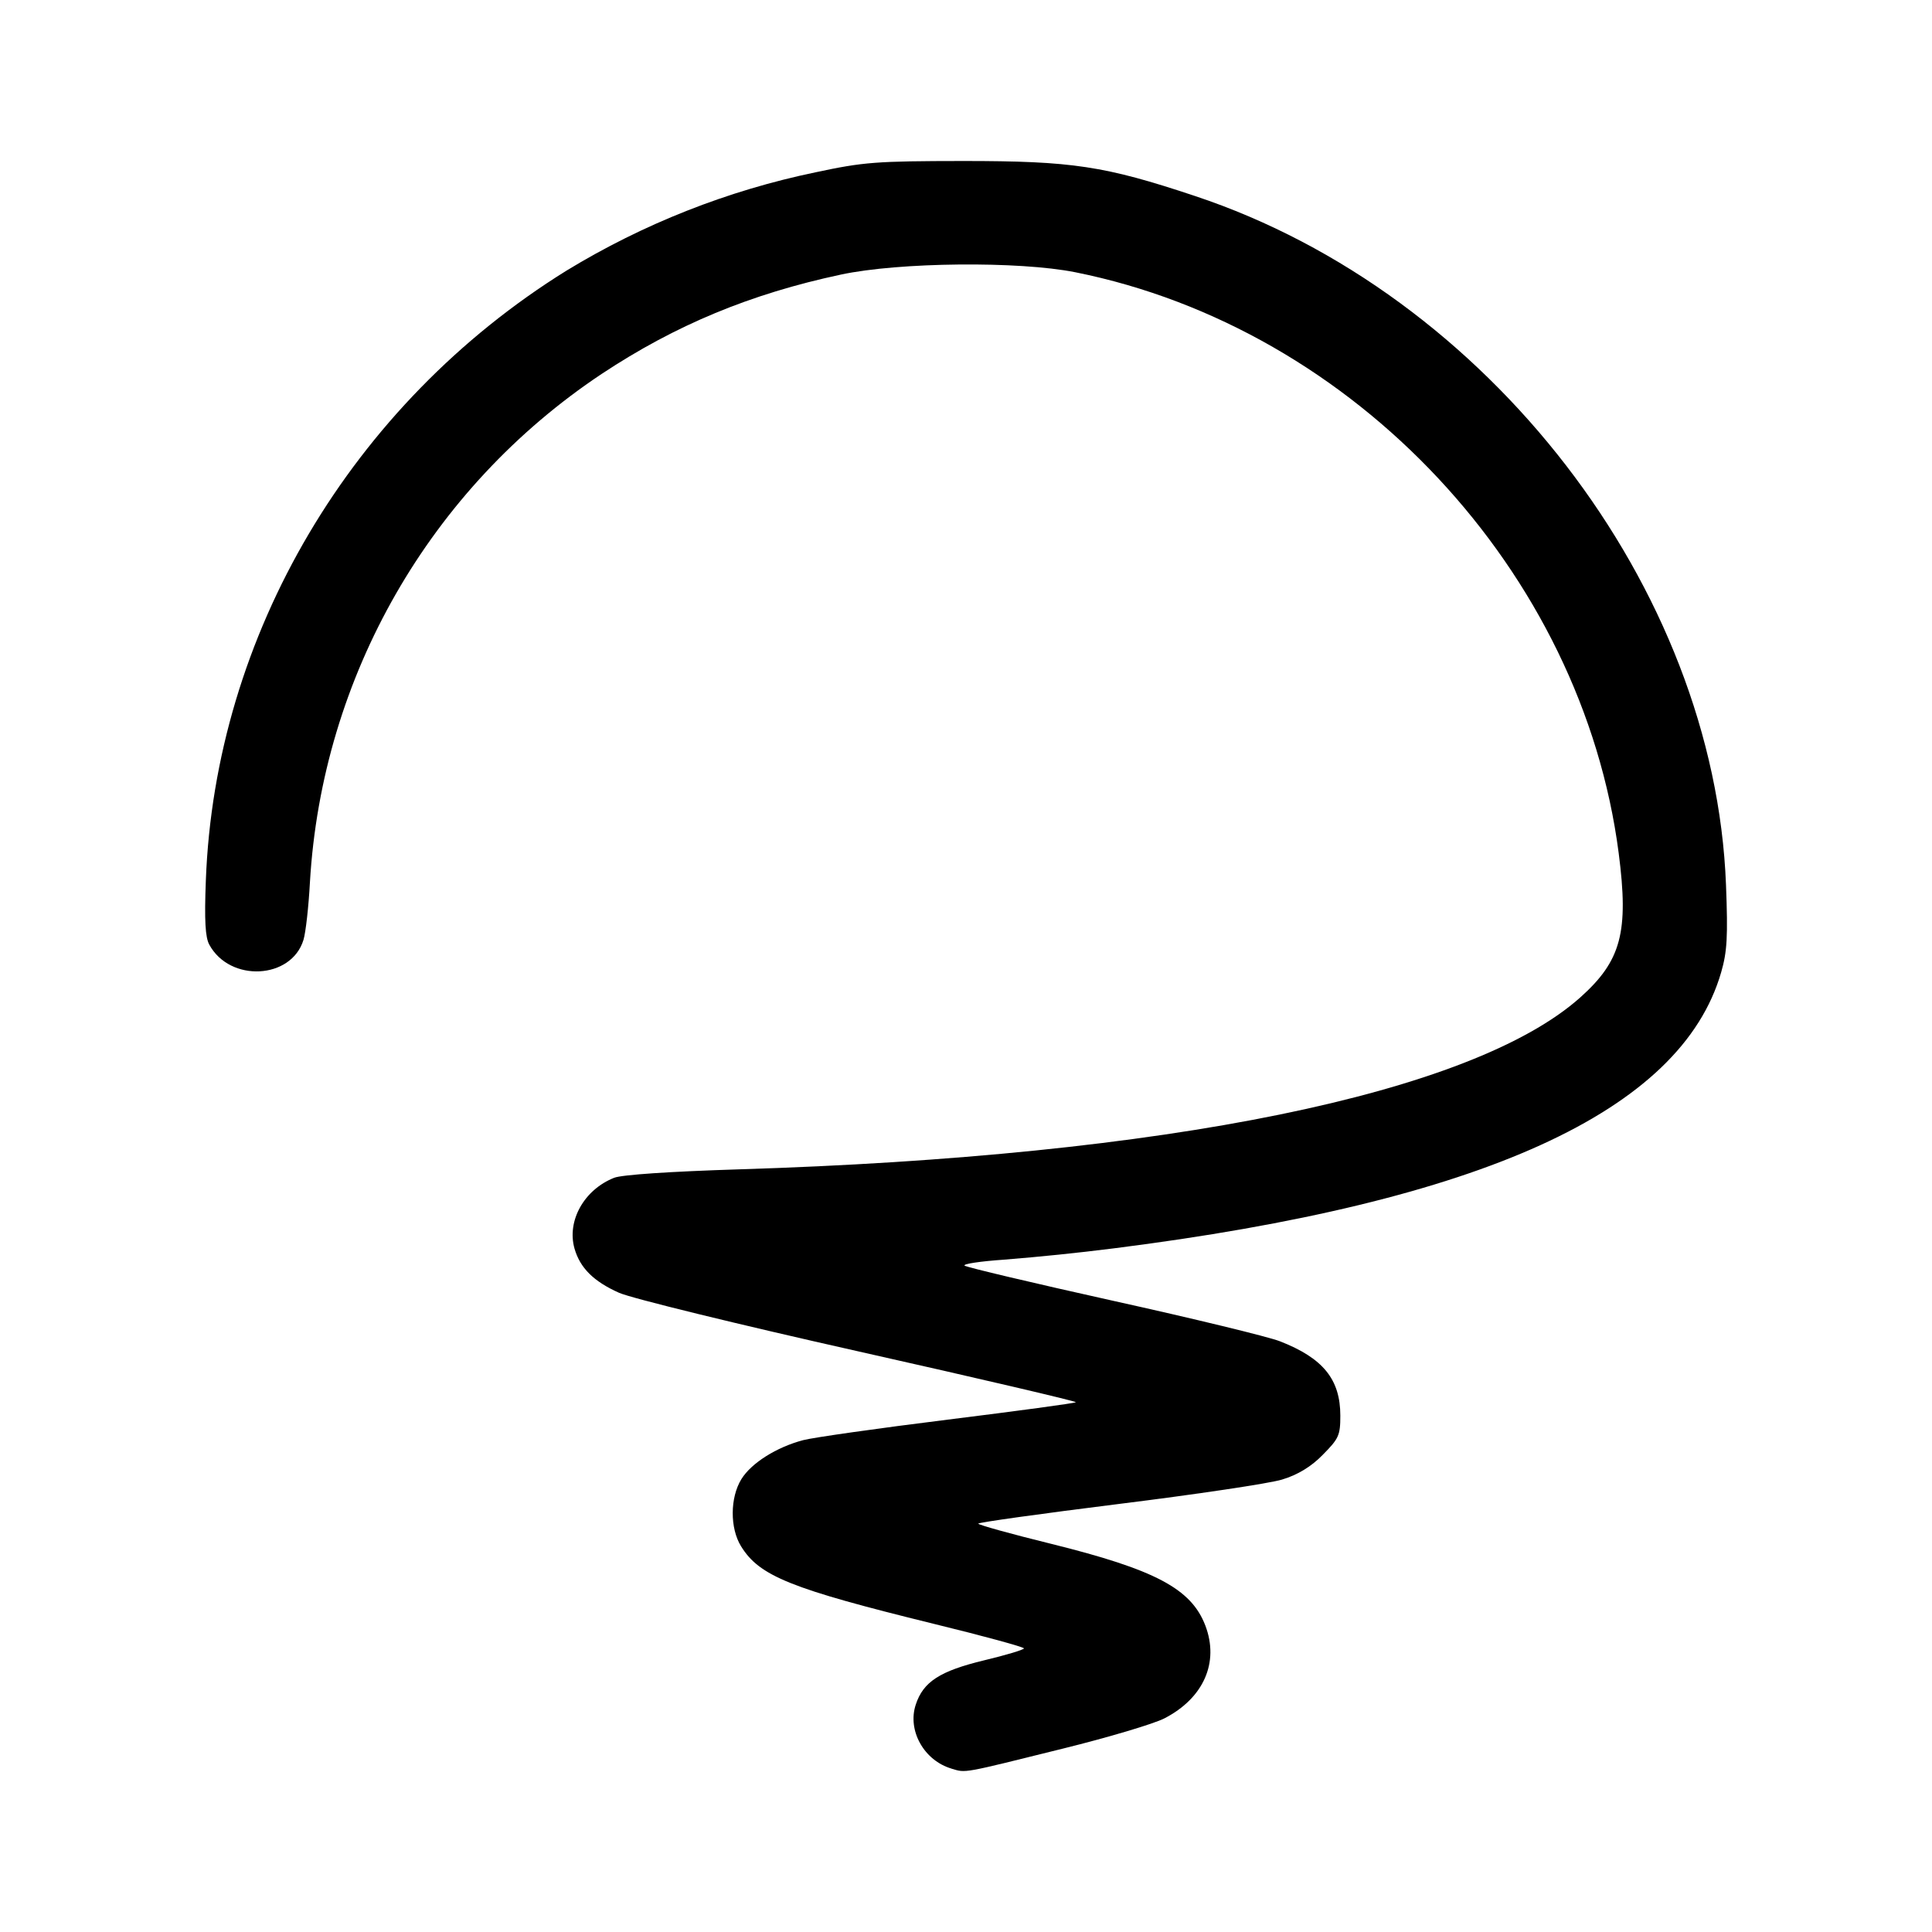
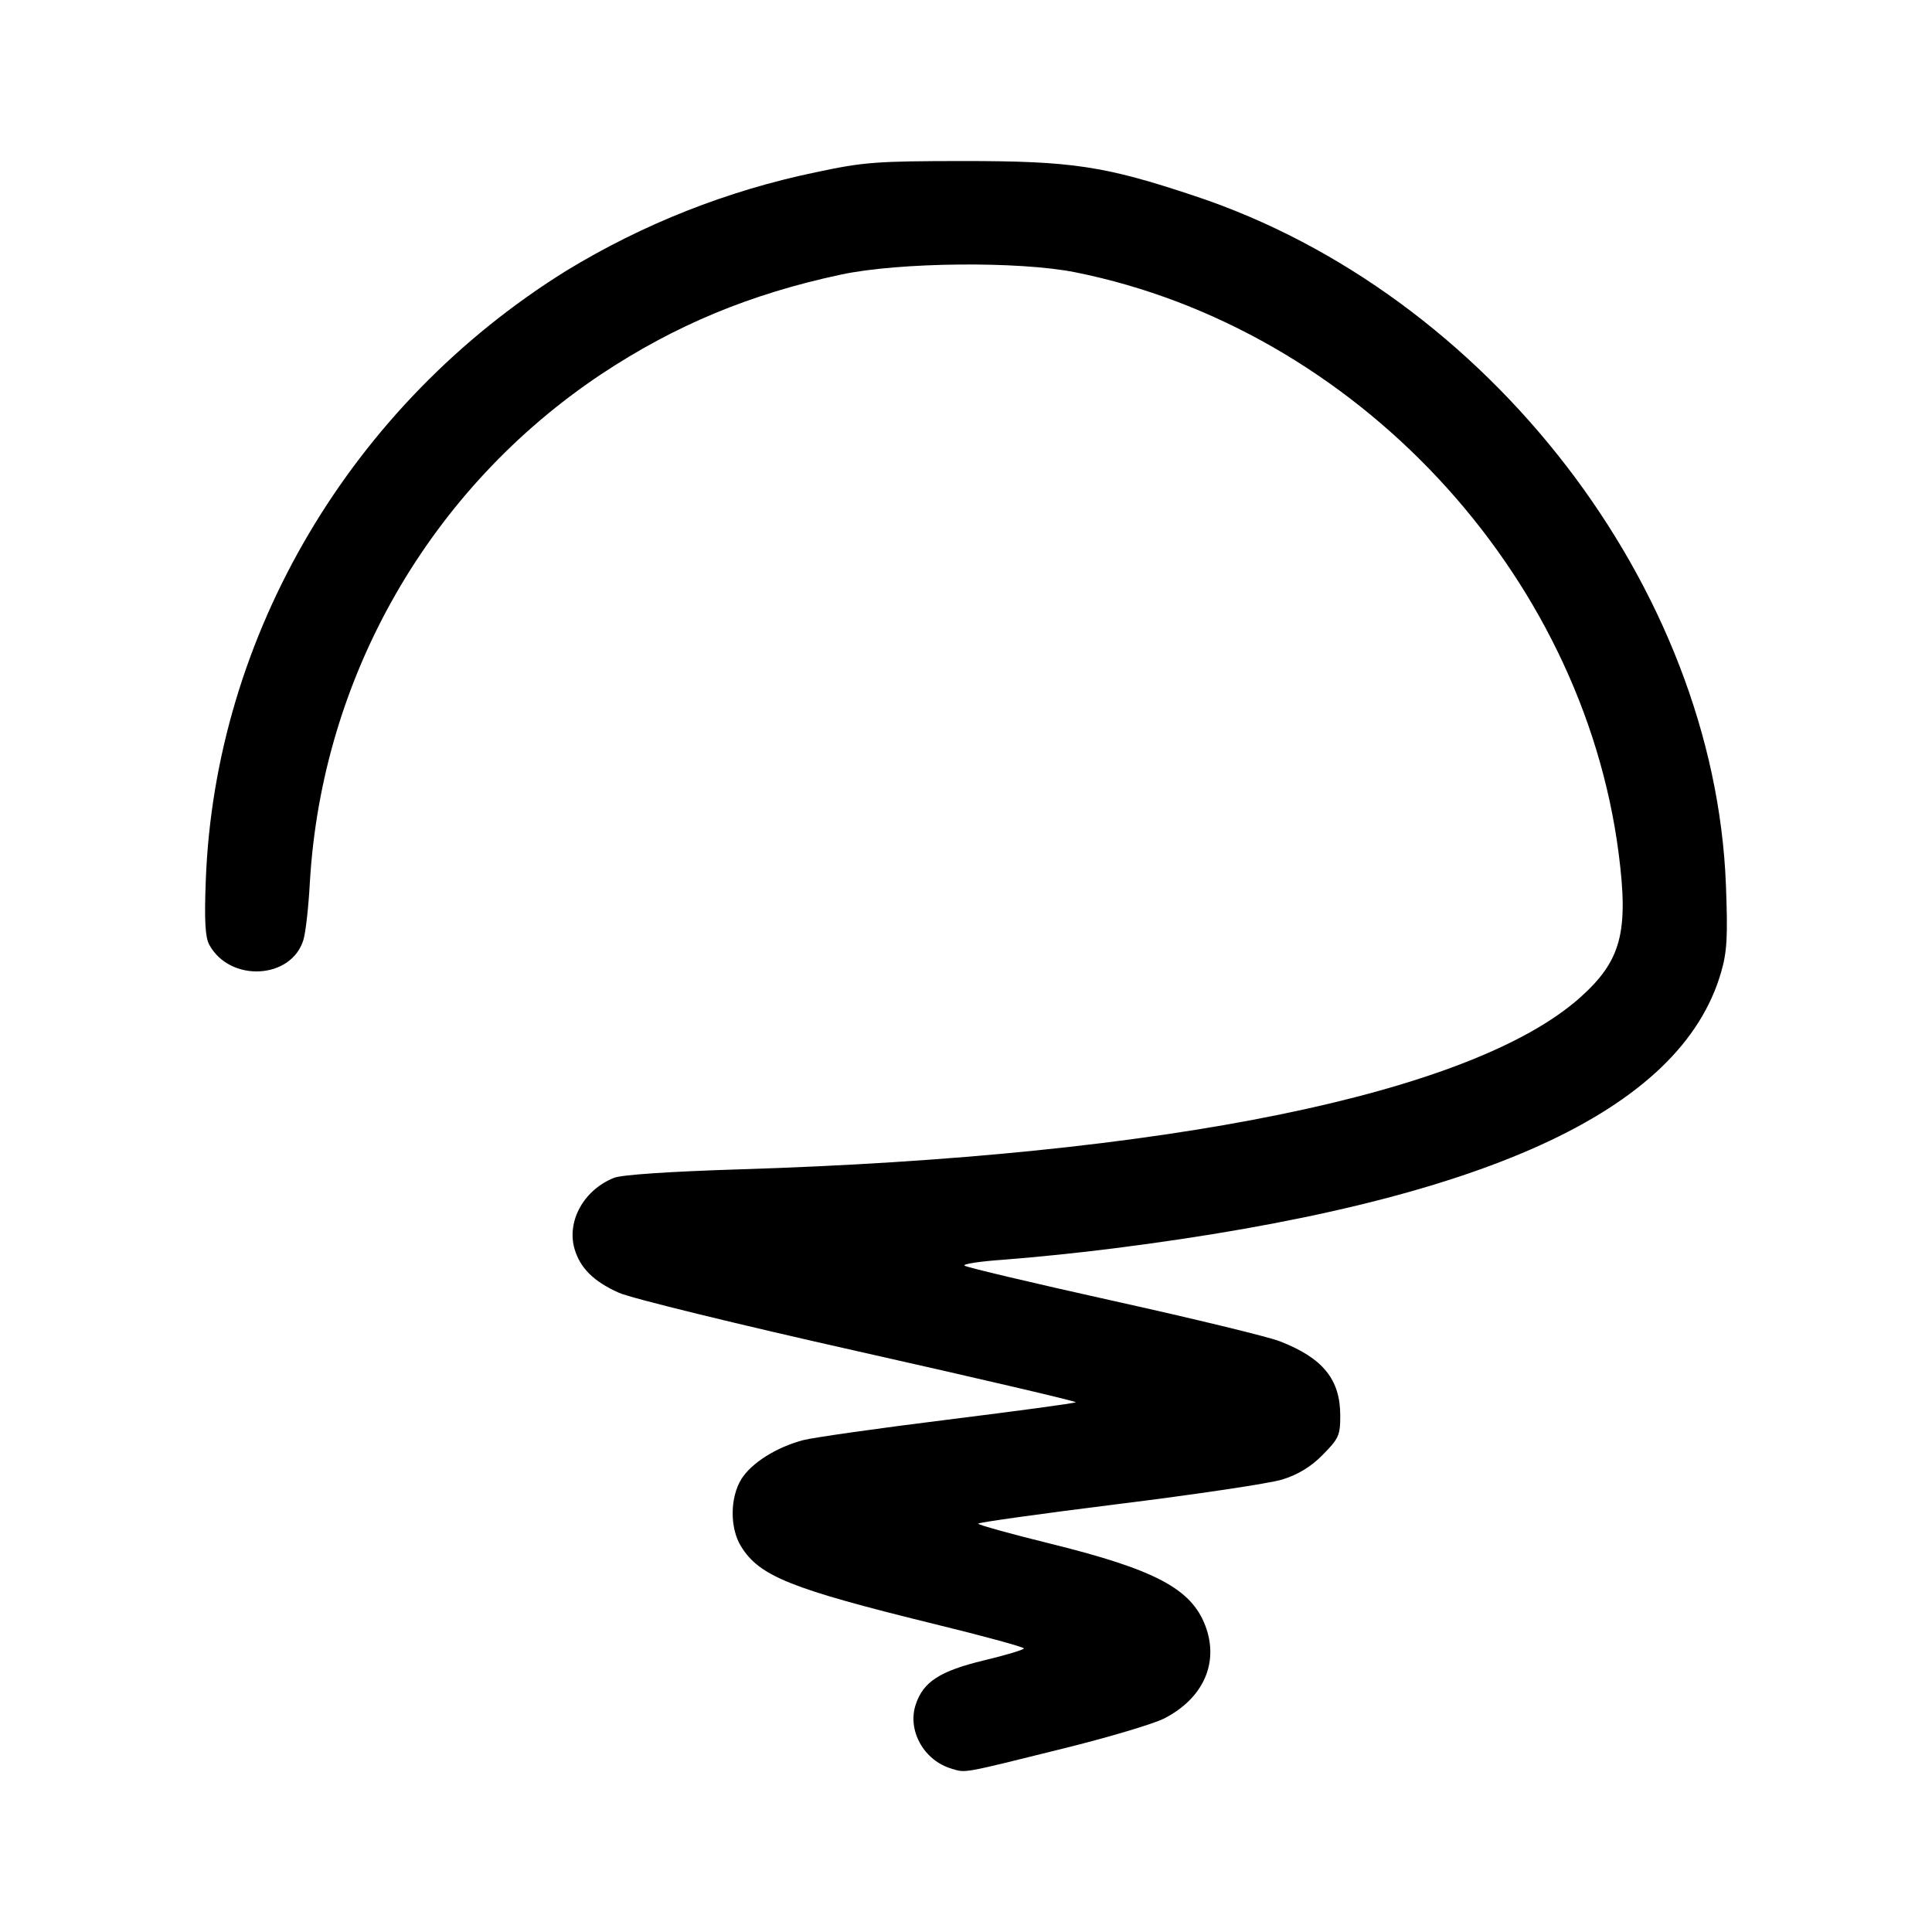
- <svg xmlns="http://www.w3.org/2000/svg" id="vector" width="24" height="24" viewBox="0 0 24 24">
-   <path fill="#000" d="M11.822,21.971c-0.343,-0.1 -0.553,-0.474 -0.446,-0.796 0.093,-0.284 0.3,-0.417 0.85,-0.55 0.272,-0.065 0.494,-0.132 0.494,-0.148 0,-0.017 -0.505,-0.155 -1.124,-0.306 -1.774,-0.436 -2.162,-0.592 -2.39,-0.962 -0.14,-0.226 -0.138,-0.605 0.004,-0.835 0.124,-0.2 0.435,-0.396 0.767,-0.484 0.126,-0.033 0.935,-0.148 1.798,-0.255 0.862,-0.107 1.578,-0.204 1.59,-0.216 0.01,-0.011 -1.202,-0.295 -2.695,-0.63 -1.493,-0.335 -2.834,-0.663 -2.981,-0.73 -0.314,-0.14 -0.483,-0.308 -0.552,-0.548 -0.098,-0.344 0.118,-0.732 0.492,-0.88 0.095,-0.038 0.692,-0.078 1.55,-0.105 5.312,-0.163 9.107,-0.938 10.45,-2.134 0.511,-0.456 0.606,-0.812 0.479,-1.794 -0.453,-3.497 -3.28,-6.52 -6.75,-7.216 -0.7,-0.14 -2.188,-0.126 -2.912,0.029 -1.124,0.24 -2.054,0.626 -2.972,1.234A8.161,8.161 0,0 0,3.85 10.96c-0.016,0.301 -0.052,0.623 -0.08,0.715 -0.15,0.492 -0.914,0.531 -1.17,0.06 -0.05,-0.091 -0.062,-0.3 -0.043,-0.796 0.113,-3.05 1.809,-5.918 4.48,-7.577a9.768,9.768 0,0 1,3.096 -1.222c0.596,-0.127 0.748,-0.139 1.838,-0.14 1.346,0 1.751,0.06 2.874,0.435 3.639,1.21 6.454,4.863 6.596,8.557 0.025,0.646 0.014,0.83 -0.06,1.086 -0.5,1.73 -2.97,2.852 -7.549,3.43a30.42,30.42 0,0 1,-1.36 0.14c-0.292,0.02 -0.513,0.053 -0.49,0.074 0.022,0.02 0.855,0.217 1.85,0.438 0.995,0.22 1.926,0.446 2.068,0.502 0.536,0.209 0.75,0.473 0.75,0.924 0,0.246 -0.019,0.285 -0.22,0.488a1.16,1.16 0,0 1,-0.505 0.306c-0.156,0.048 -1.069,0.184 -2.028,0.303 -0.96,0.12 -1.744,0.229 -1.745,0.244 0,0.015 0.406,0.128 0.902,0.25 1.296,0.321 1.744,0.558 1.919,1.016 0.175,0.458 -0.021,0.903 -0.51,1.154 -0.13,0.067 -0.697,0.236 -1.26,0.375 -1.264,0.314 -1.2,0.302 -1.38,0.25z" id="path_0" />
+ <svg xmlns="http://www.w3.org/2000/svg" id="vector" width="192" height="192" version="1.1" viewBox="0 0 192 192">
+   <path d="m94.57 175.77c-2.744-0.8-4.424-3.792-3.568-6.368 0.744-2.272 2.4-3.336 6.8-4.4 2.176-0.52 3.952-1.056 3.952-1.184 0-0.136-4.04-1.24-8.992-2.448-14.192-3.488-17.296-4.736-19.12-7.696-1.12-1.808-1.104-4.84 0.032-6.68 0.992-1.6 3.48-3.168 6.136-3.872 1.008-0.264 7.48-1.184 14.384-2.04 6.896-0.856 12.624-1.632 12.72-1.728 0.08-0.088-9.616-2.36-21.56-5.04s-22.672-5.304-23.848-5.84c-2.512-1.12-3.864-2.464-4.416-4.384-0.784-2.752 0.944-5.856 3.936-7.04 0.76-0.304 5.536-0.624 12.4-0.84 42.495-1.304 72.855-7.504 83.599-17.072 4.088-3.648 4.848-6.496 3.832-14.352-3.624-27.976-26.24-52.159-53.999-57.727-5.6-1.12-17.504-1.008-23.296 0.232-8.992 1.92-16.432 5.008-23.776 9.872a65.287 65.287 0 0 0-28.992 50.519c-0.128 2.408-0.416 4.984-0.64 5.72-1.2 3.936-7.312 4.248-9.36 0.48-0.4-0.728-0.496-2.4-0.344-6.368 0.904-24.4 14.472-47.343 35.839-60.615a78.143 78.143 0 0 1 24.768-9.776c4.768-1.016 5.984-1.112 14.704-1.12 10.768 0 14.008 0.48 22.992 3.48 29.112 9.68 51.631 38.903 52.767 68.455 0.2 5.168 0.112 6.64-0.48 8.688-4 13.84-23.76 22.816-60.391 27.44a243.36 243.36 0 0 1-10.88 1.12c-2.336 0.16-4.104 0.424-3.92 0.592 0.176 0.16 6.84 1.736 14.8 3.504 7.96 1.76 15.408 3.568 16.544 4.016 4.288 1.672 6 3.784 6 7.392 0 1.968-0.152 2.28-1.76 3.904a9.28 9.28 0 0 1-4.04 2.448c-1.248 0.384-8.552 1.472-16.224 2.424-7.68 0.96-13.952 1.832-13.96 1.952 0 0.12 3.248 1.024 7.216 2 10.368 2.568 13.952 4.464 15.352 8.128 1.4 3.664-0.168 7.224-4.08 9.232-1.04 0.536-5.576 1.888-10.08 3-10.112 2.512-9.6 2.416-11.04 2z" stroke-width="8" />
</svg>
